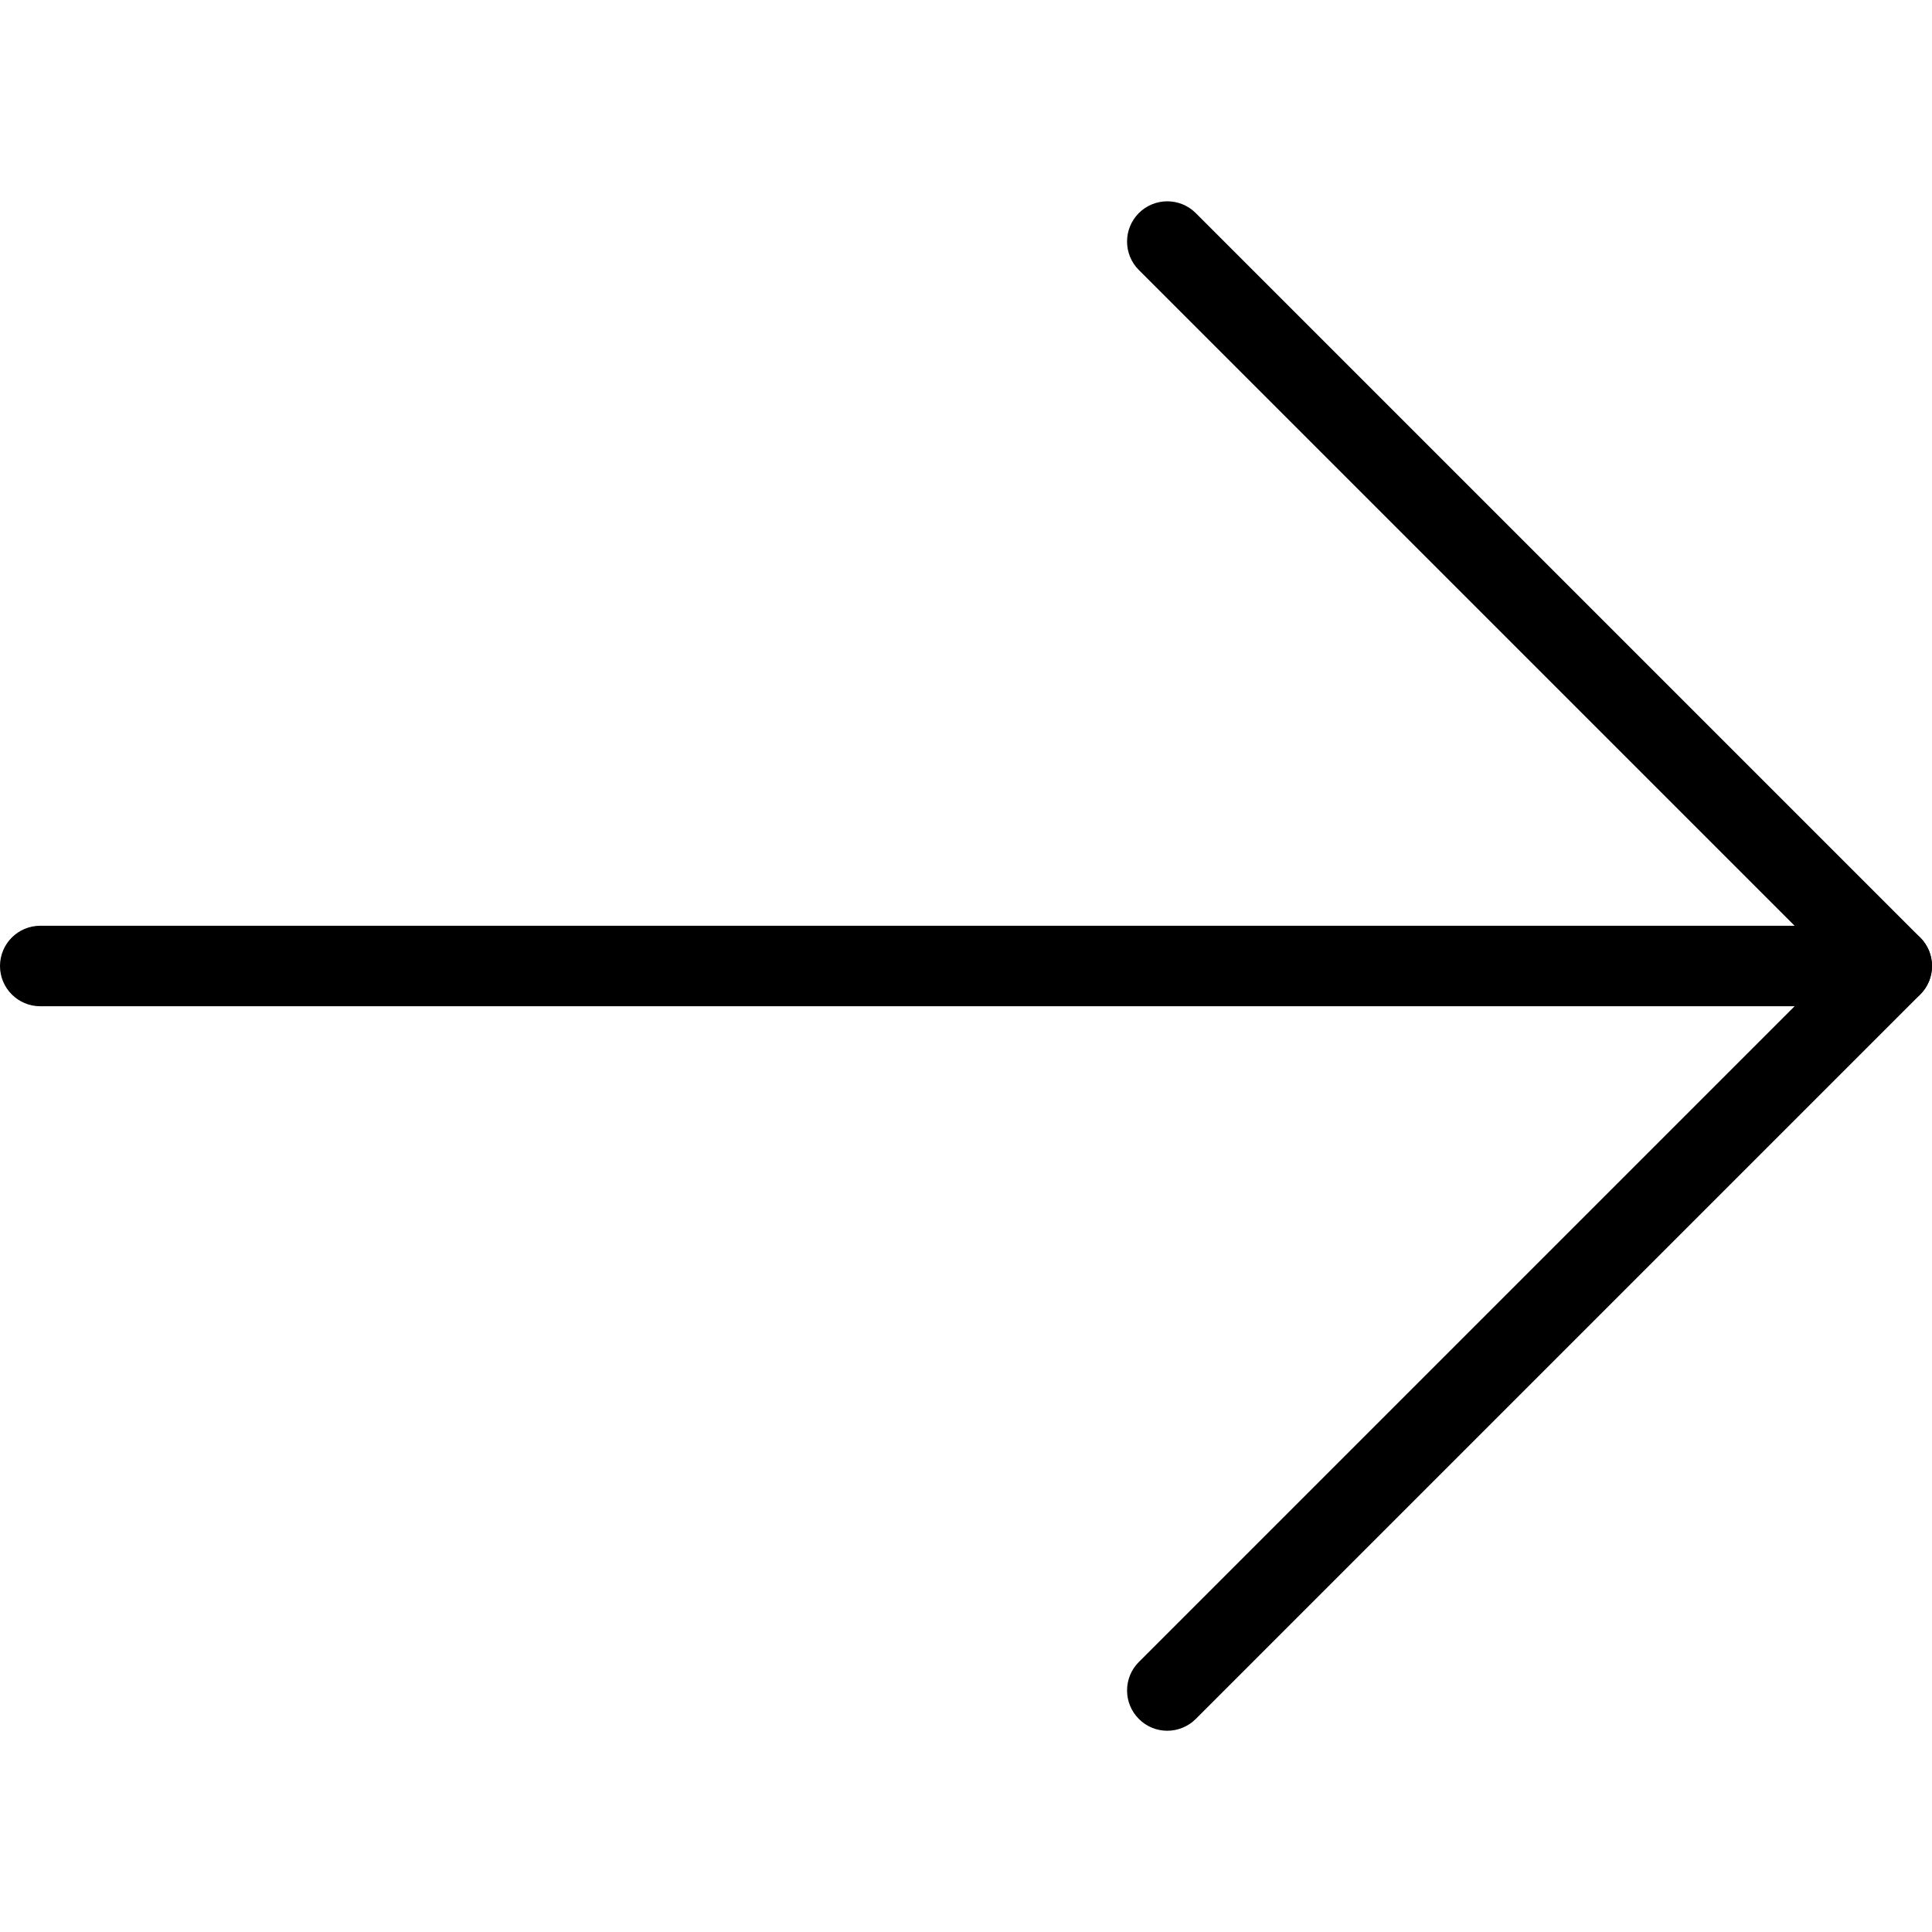
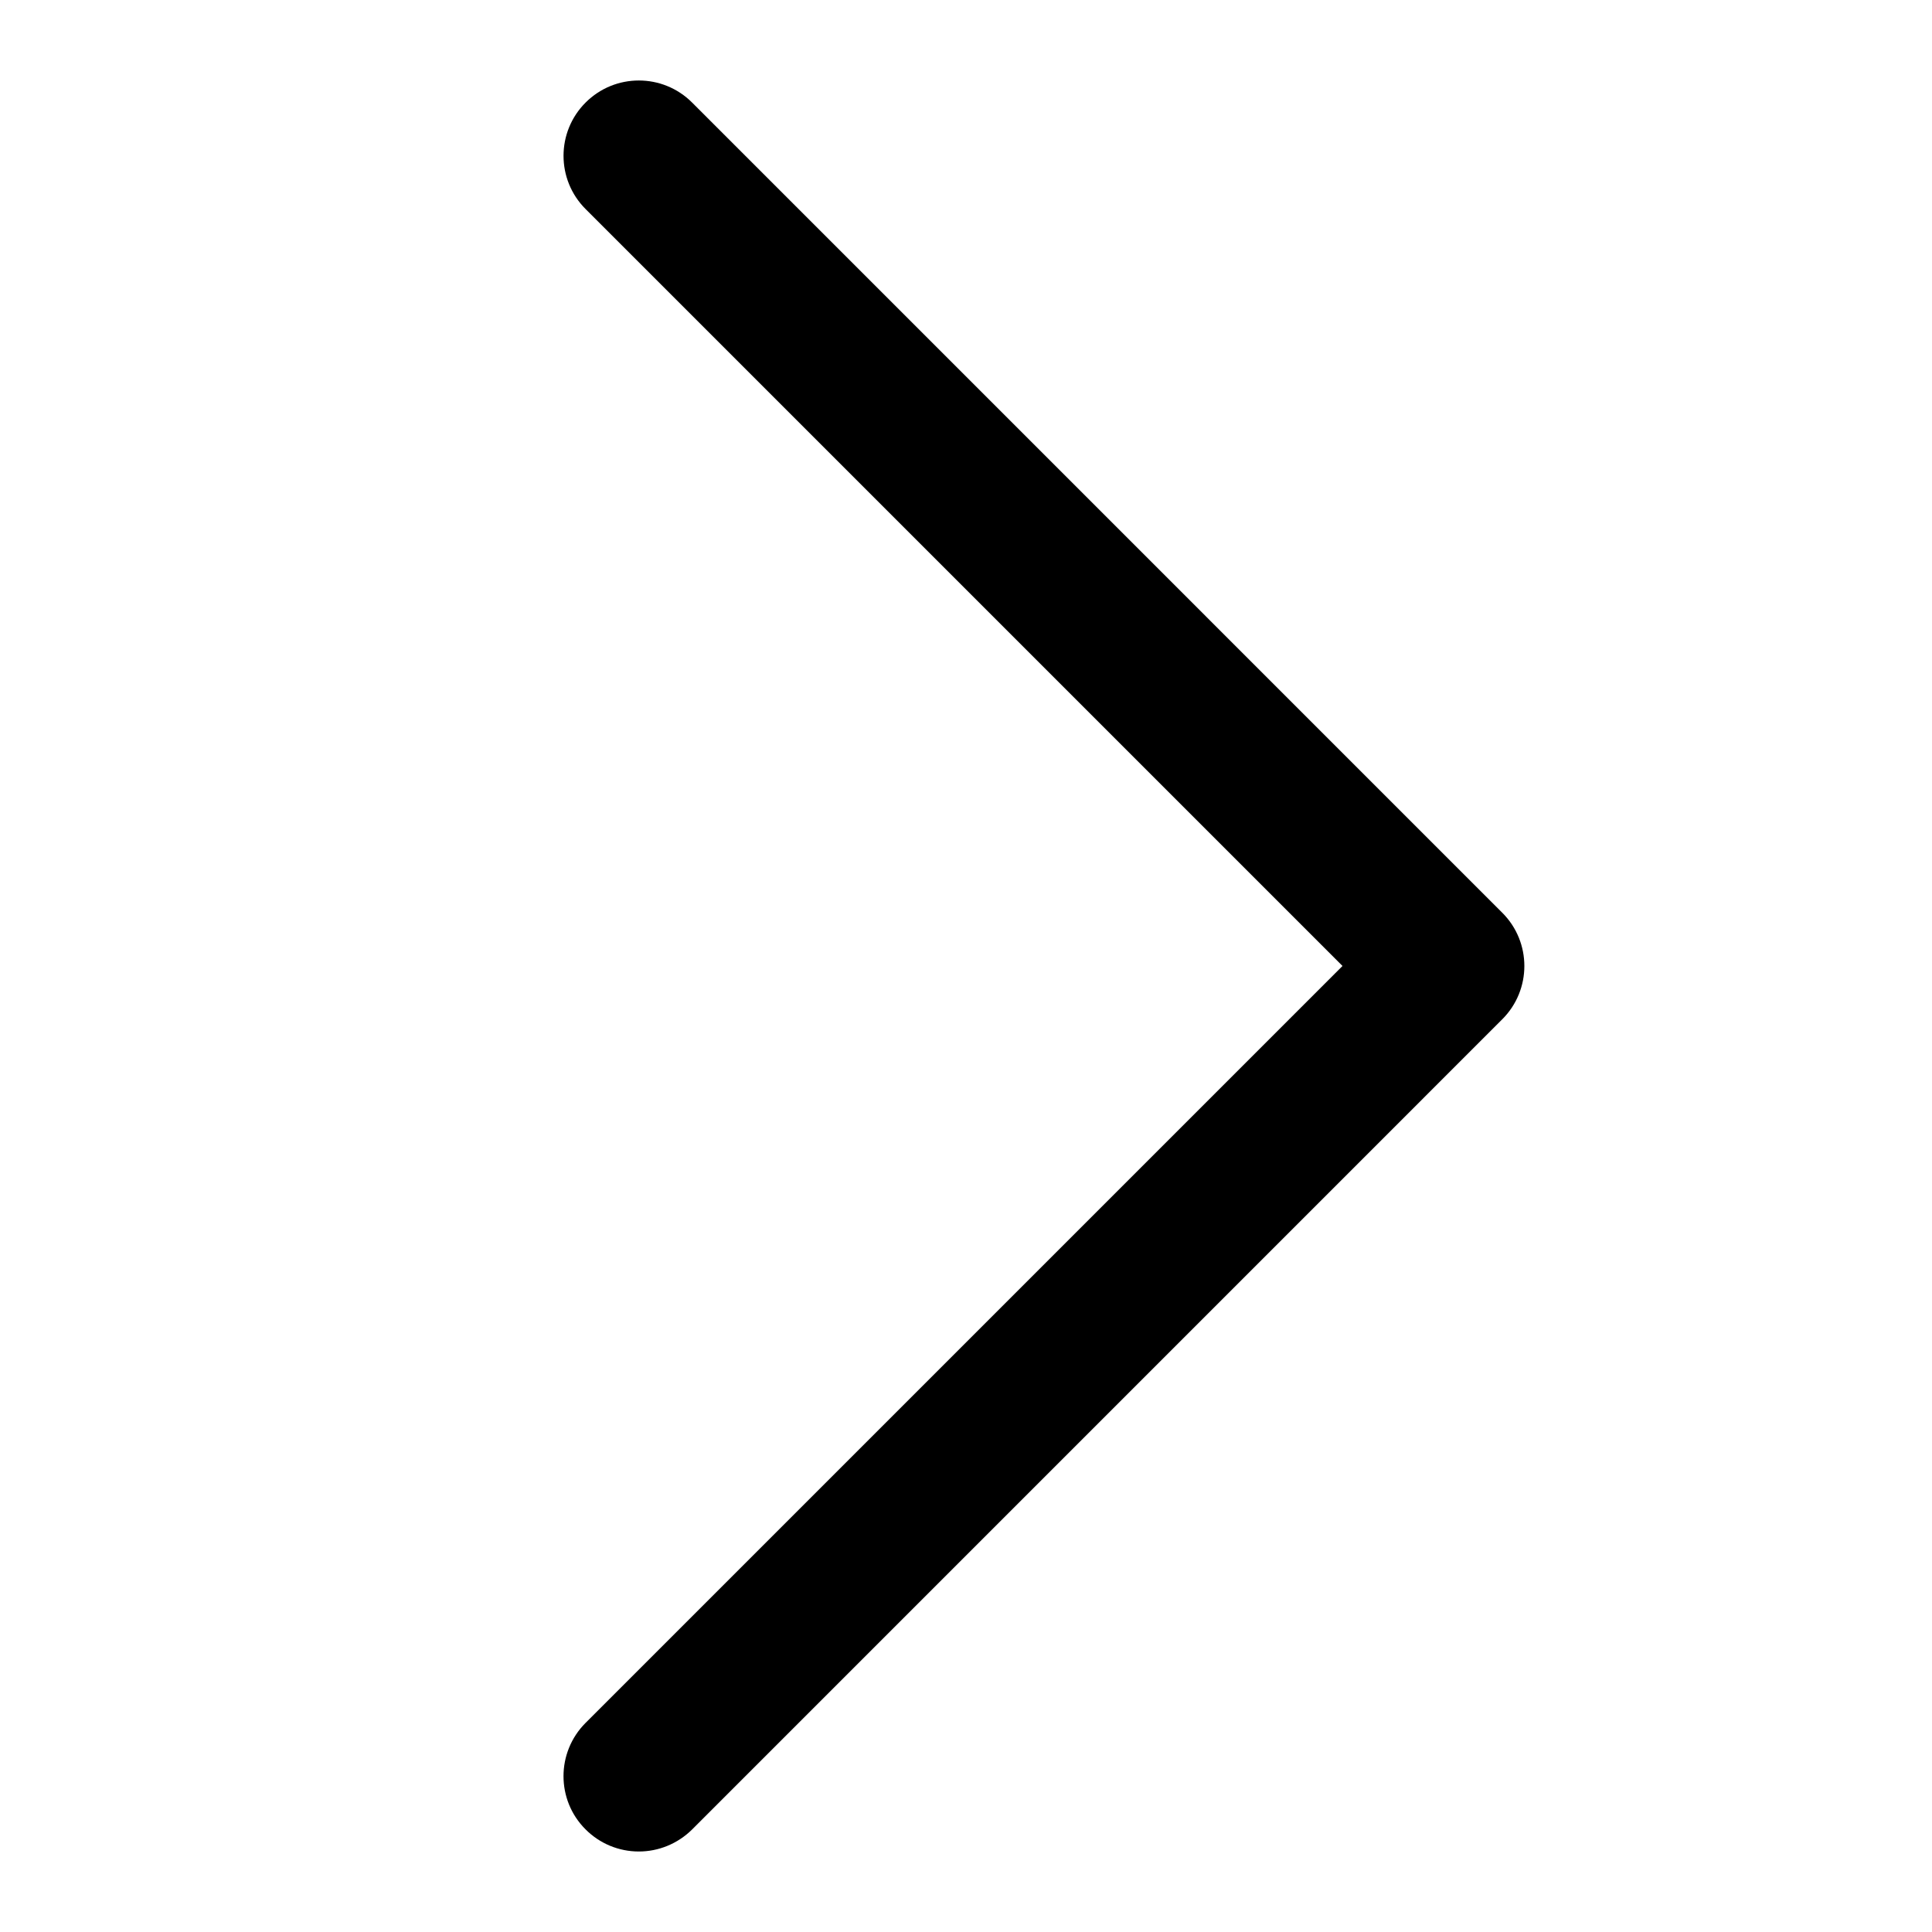
- <svg xmlns="http://www.w3.org/2000/svg" width="24" height="24" viewBox="0 0 24 24">
-   <g fill="#000000" transform="matrix(-1 0 0 1 24 2)">
-     <path d="M9.5,19.5 C9.372,19.5 9.244,19.451 9.146,19.354 L0.146,10.354 C-0.049,10.159 -0.049,9.842 0.146,9.647 L9.146,0.647 C9.341,0.452 9.658,0.452 9.853,0.647 C10.048,0.842 10.048,1.159 9.853,1.354 L1.207,10 L9.853,18.646 C10.048,18.841 10.048,19.158 9.853,19.353 C9.756,19.451 9.628,19.5 9.5,19.5 L9.5,19.5 Z" />
-     <path d="M23.5,10.5 L0.5,10.5 C0.224,10.5 0,10.276 0,10 C0,9.724 0.224,9.5 0.5,9.5 L23.5,9.5 C23.776,9.5 24,9.724 24,10 C24,10.276 23.776,10.5 23.5,10.5 Z" />
-   </g>
+ <svg xmlns="http://www.w3.org/2000/svg" width="48" height="48" viewBox="0 0 48 48">
+   <path fill="#000000" d="M37.323,42.804 C38.054,43.535 38.054,44.72 37.327,45.447 C36.973,45.805 36.495,46 36.001,46 C35.511,46 35.036,45.808 34.677,45.453 L14.548,25.323 C13.817,24.593 13.817,23.407 14.548,22.677 L34.677,2.548 C35.407,1.817 36.593,1.817 37.323,2.548 C38.054,3.278 38.054,4.464 37.323,5.194 L18.518,23.999 L37.323,42.804 Z" transform="matrix(-1 0 0 1 51.872 0)" />
</svg>
